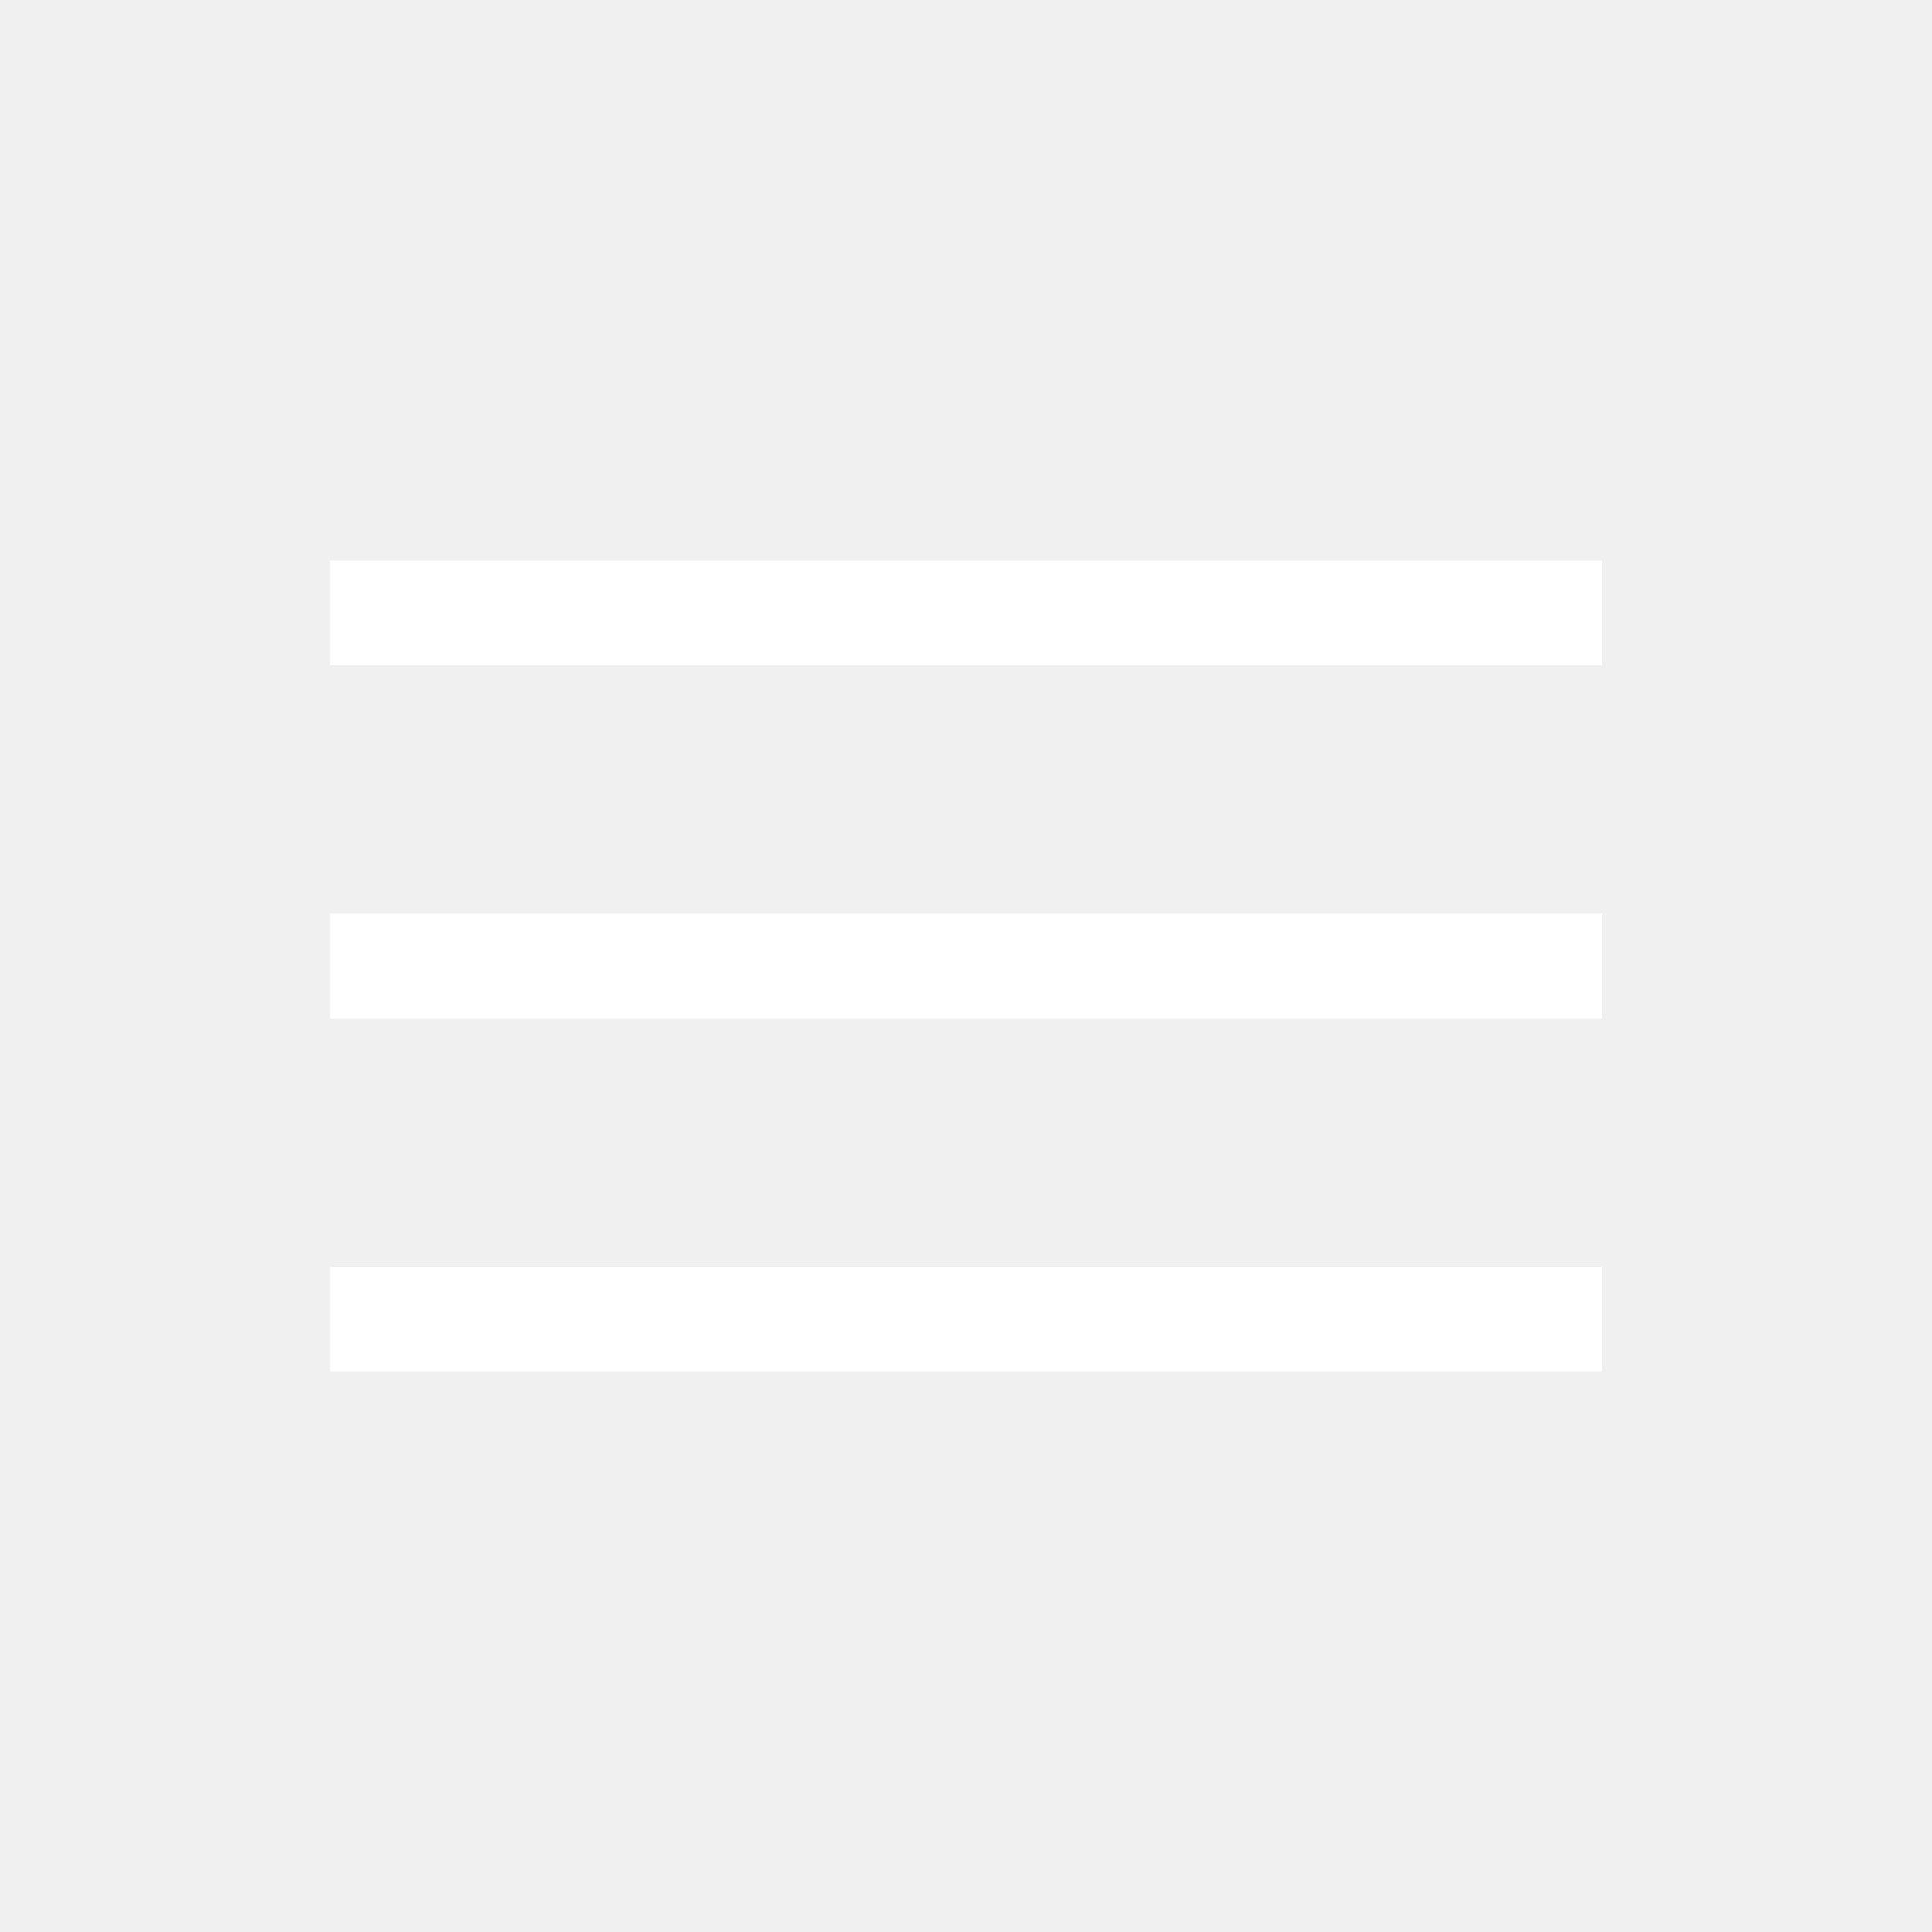
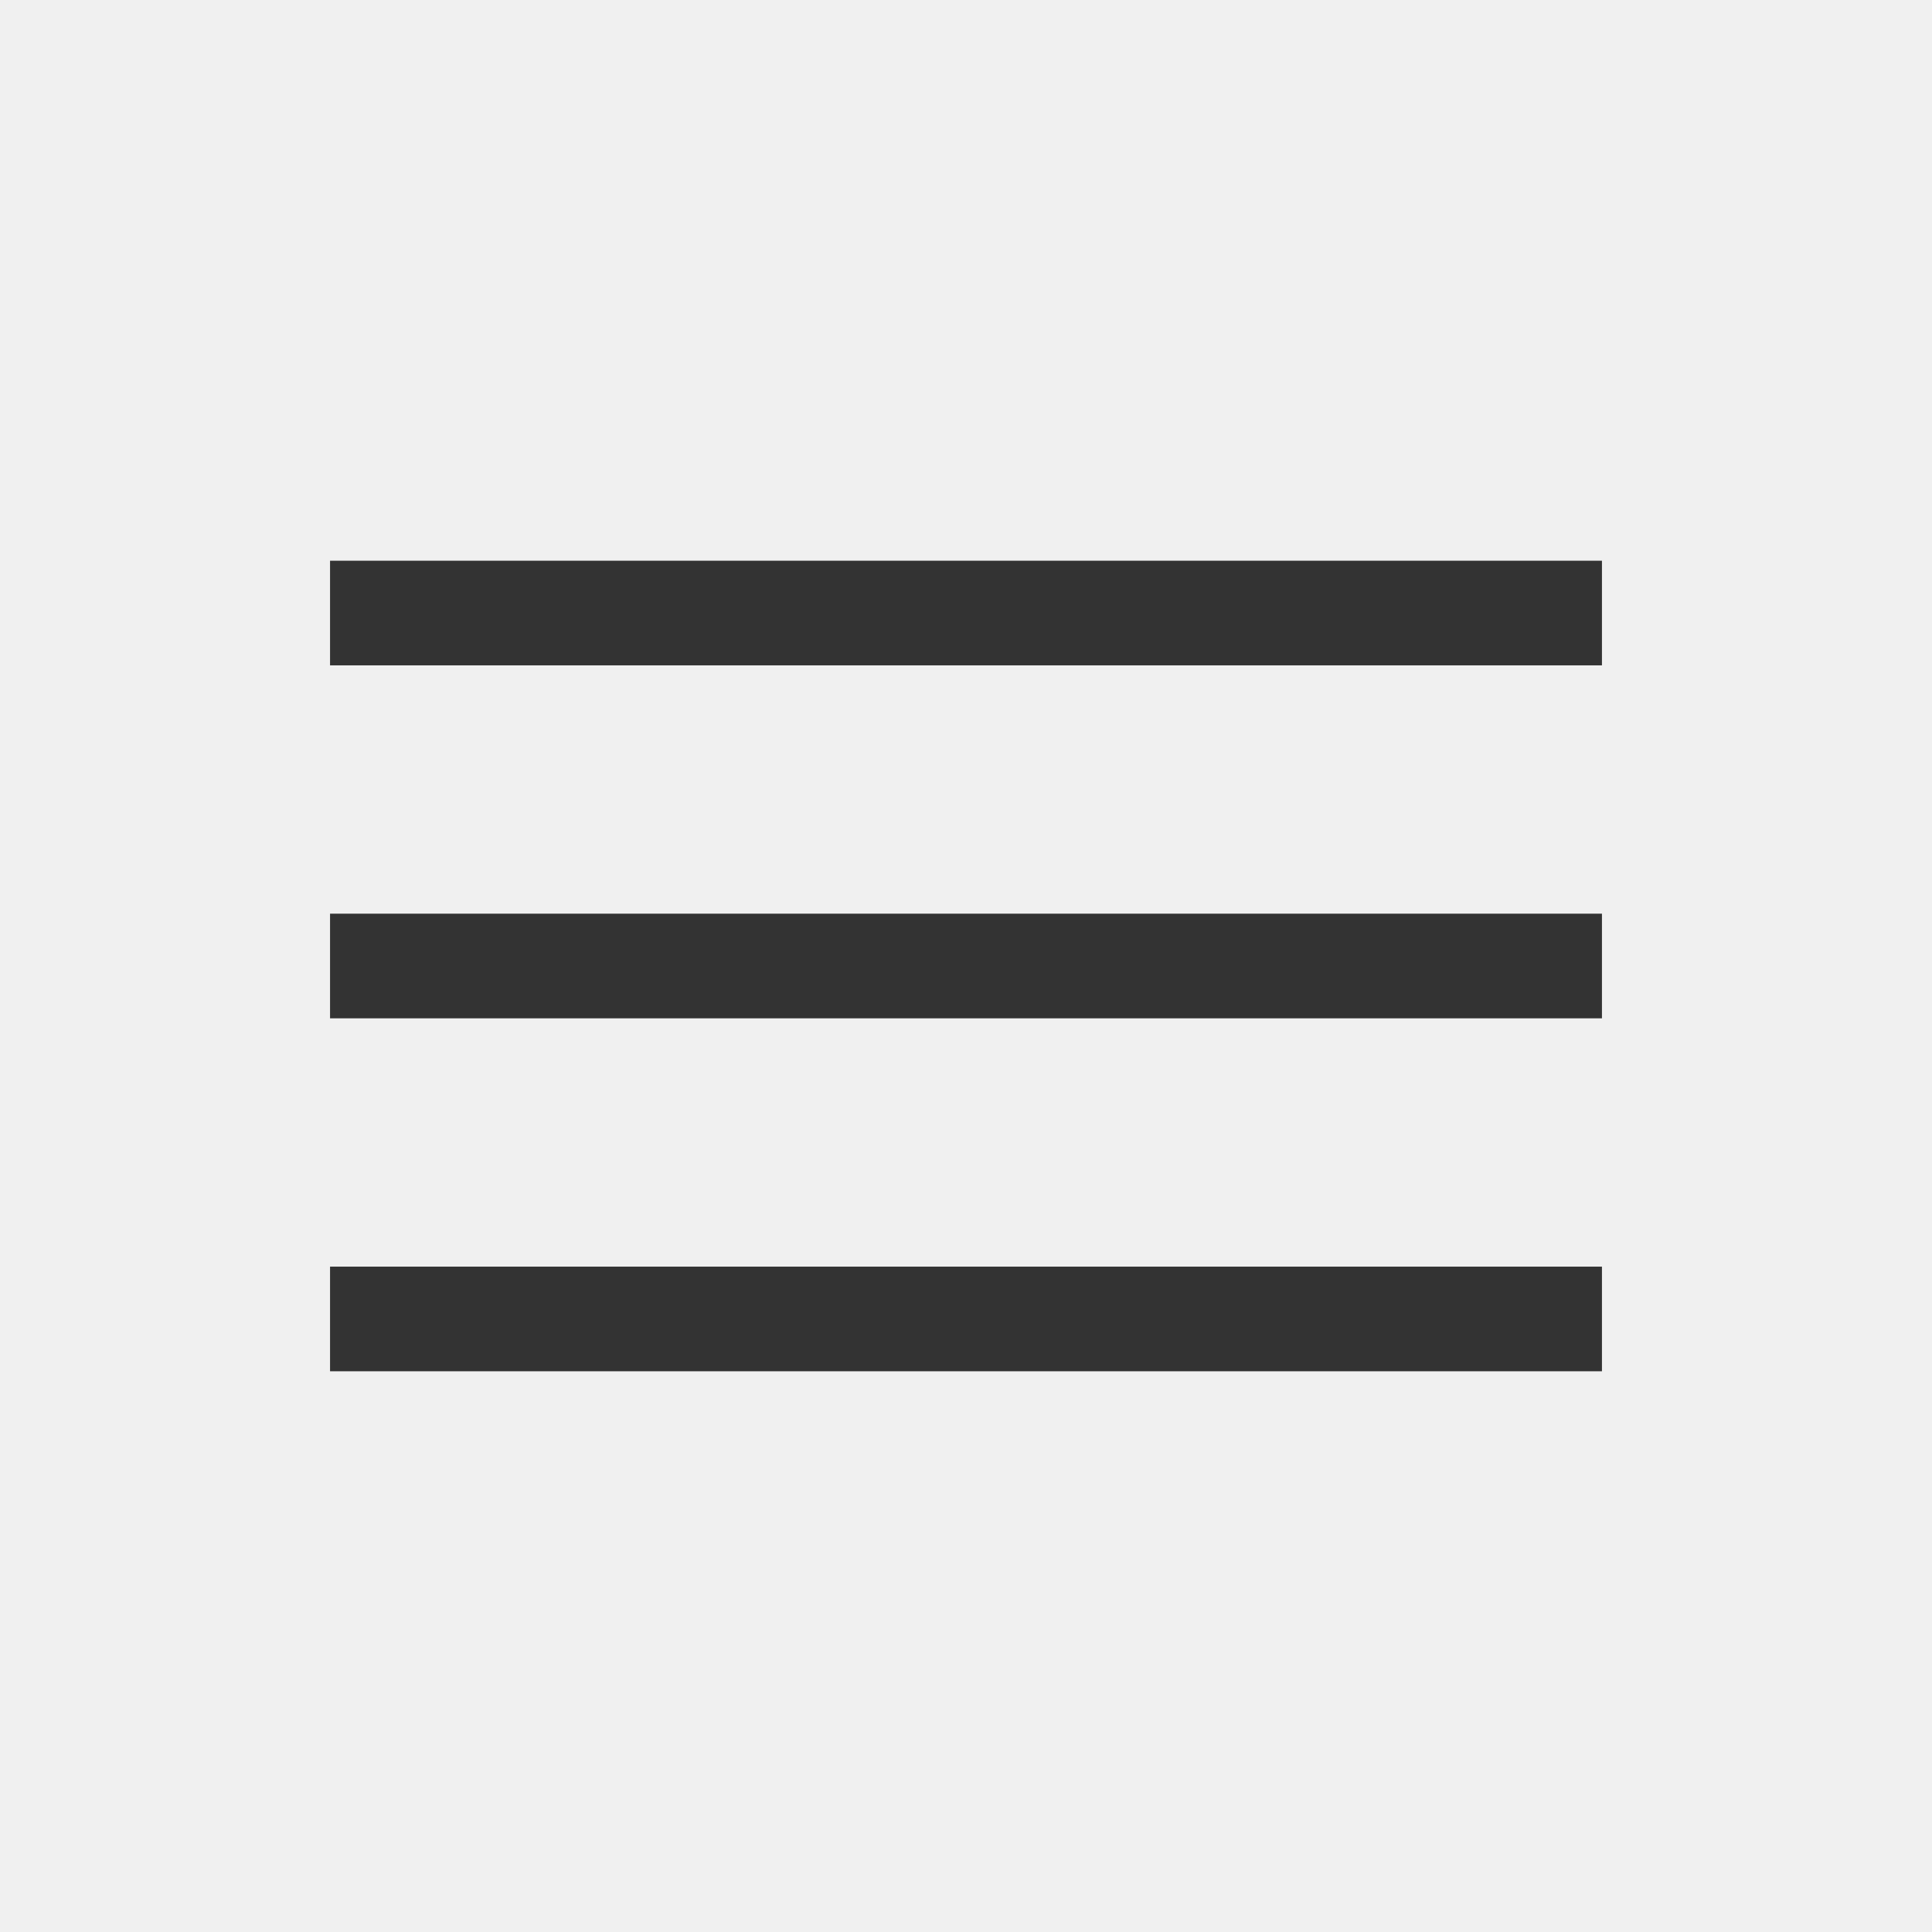
- <svg xmlns="http://www.w3.org/2000/svg" height="20px" viewBox="0 -960 960 960" width="20px" fill="#fff">
+ <svg xmlns="http://www.w3.org/2000/svg" height="20px" viewBox="0 -960 960 960" width="20px" fill="#333">
  <path d="M164-278.62v-51.99h632v51.99H164ZM164-454v-52h632v52H164Zm0-175.39v-51.99h632v51.99H164Z" />
</svg>
